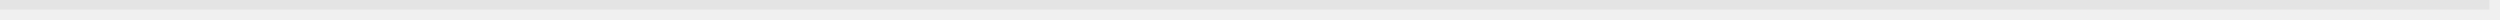
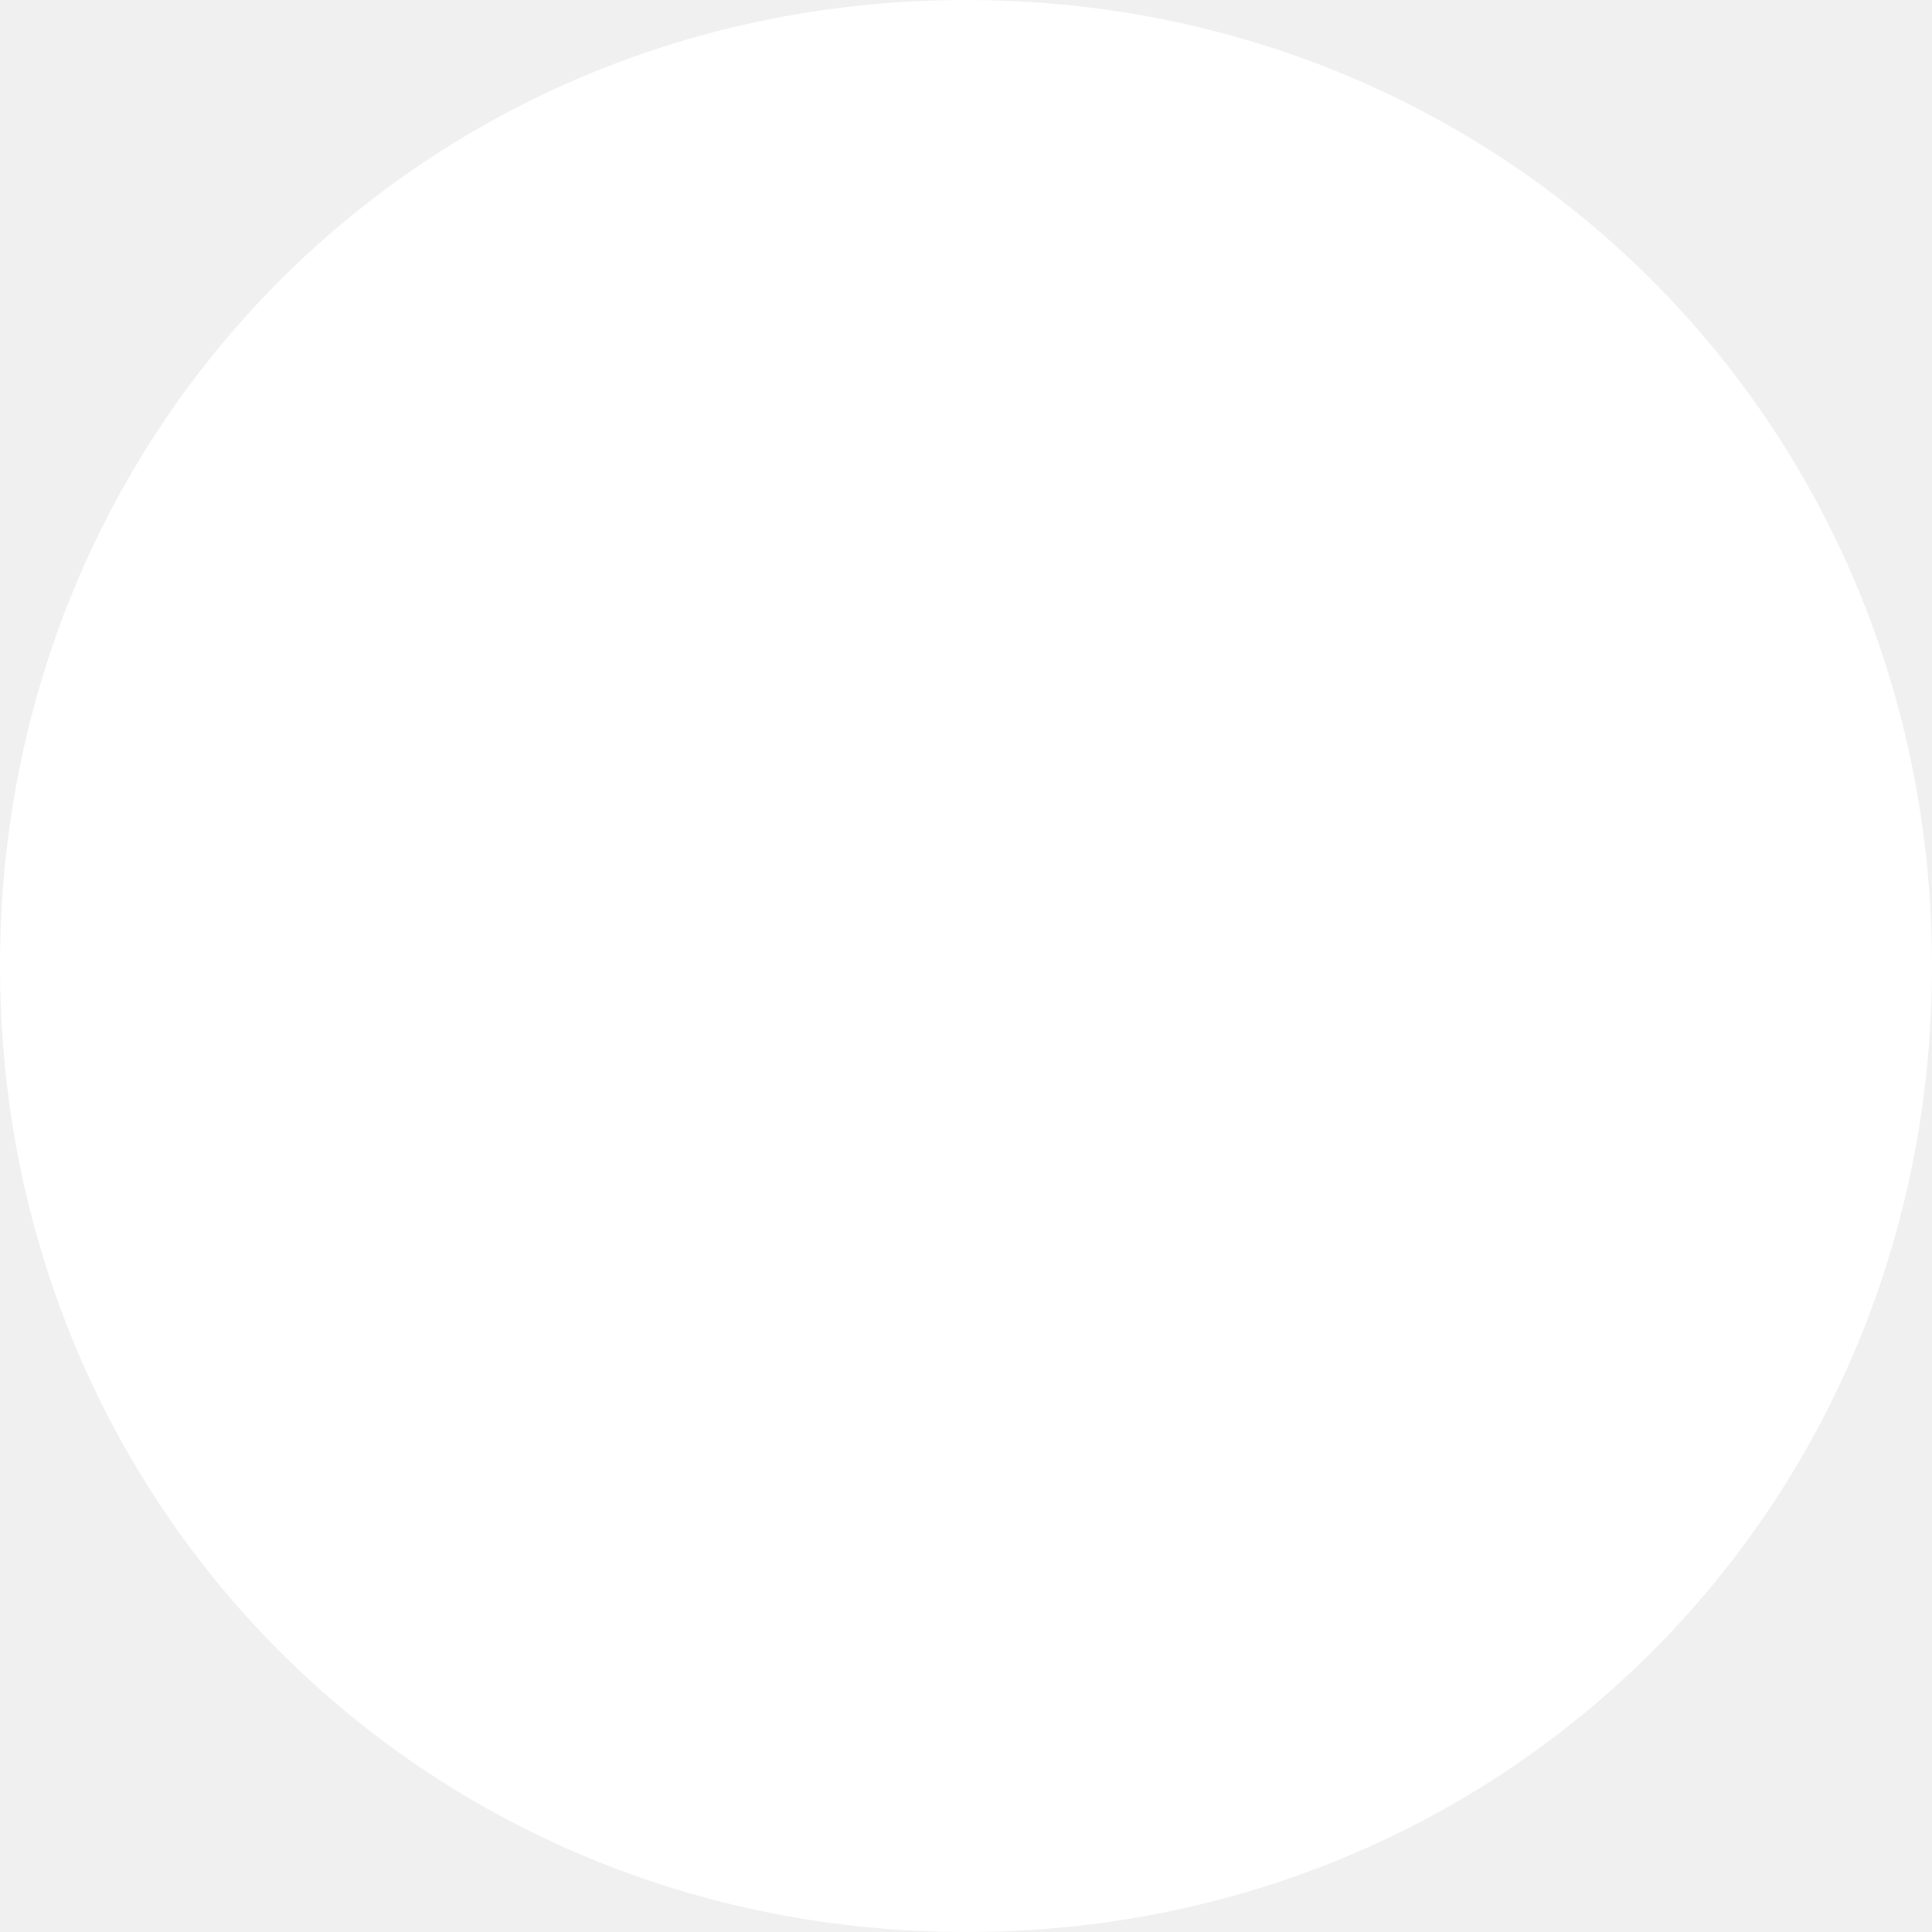
- <svg xmlns="http://www.w3.org/2000/svg" version="1.1" width="261px" height="2px">
-   <g transform="matrix(1 0 0 1 -70 -778 )">
-     <path d="M 70 778.5  L 330 778.5  " stroke-width="1" stroke="#e4e4e4" fill="none" />
+ <svg xmlns="http://www.w3.org/2000/svg" version="1.1" width="120px" height="120px">
+   <g transform="matrix(1 0 0 1 -128 -428 )">
+     <path d="M 188 428  C 221.6 428  248 454.4  248 488  C 248 521.6  221.6 548  188 548  C 154.4 548  128 521.6  128 488  C 128 454.4  154.4 428  188 428  Z " fill-rule="nonzero" fill="#ffffff" stroke="none" />
  </g>
</svg>
